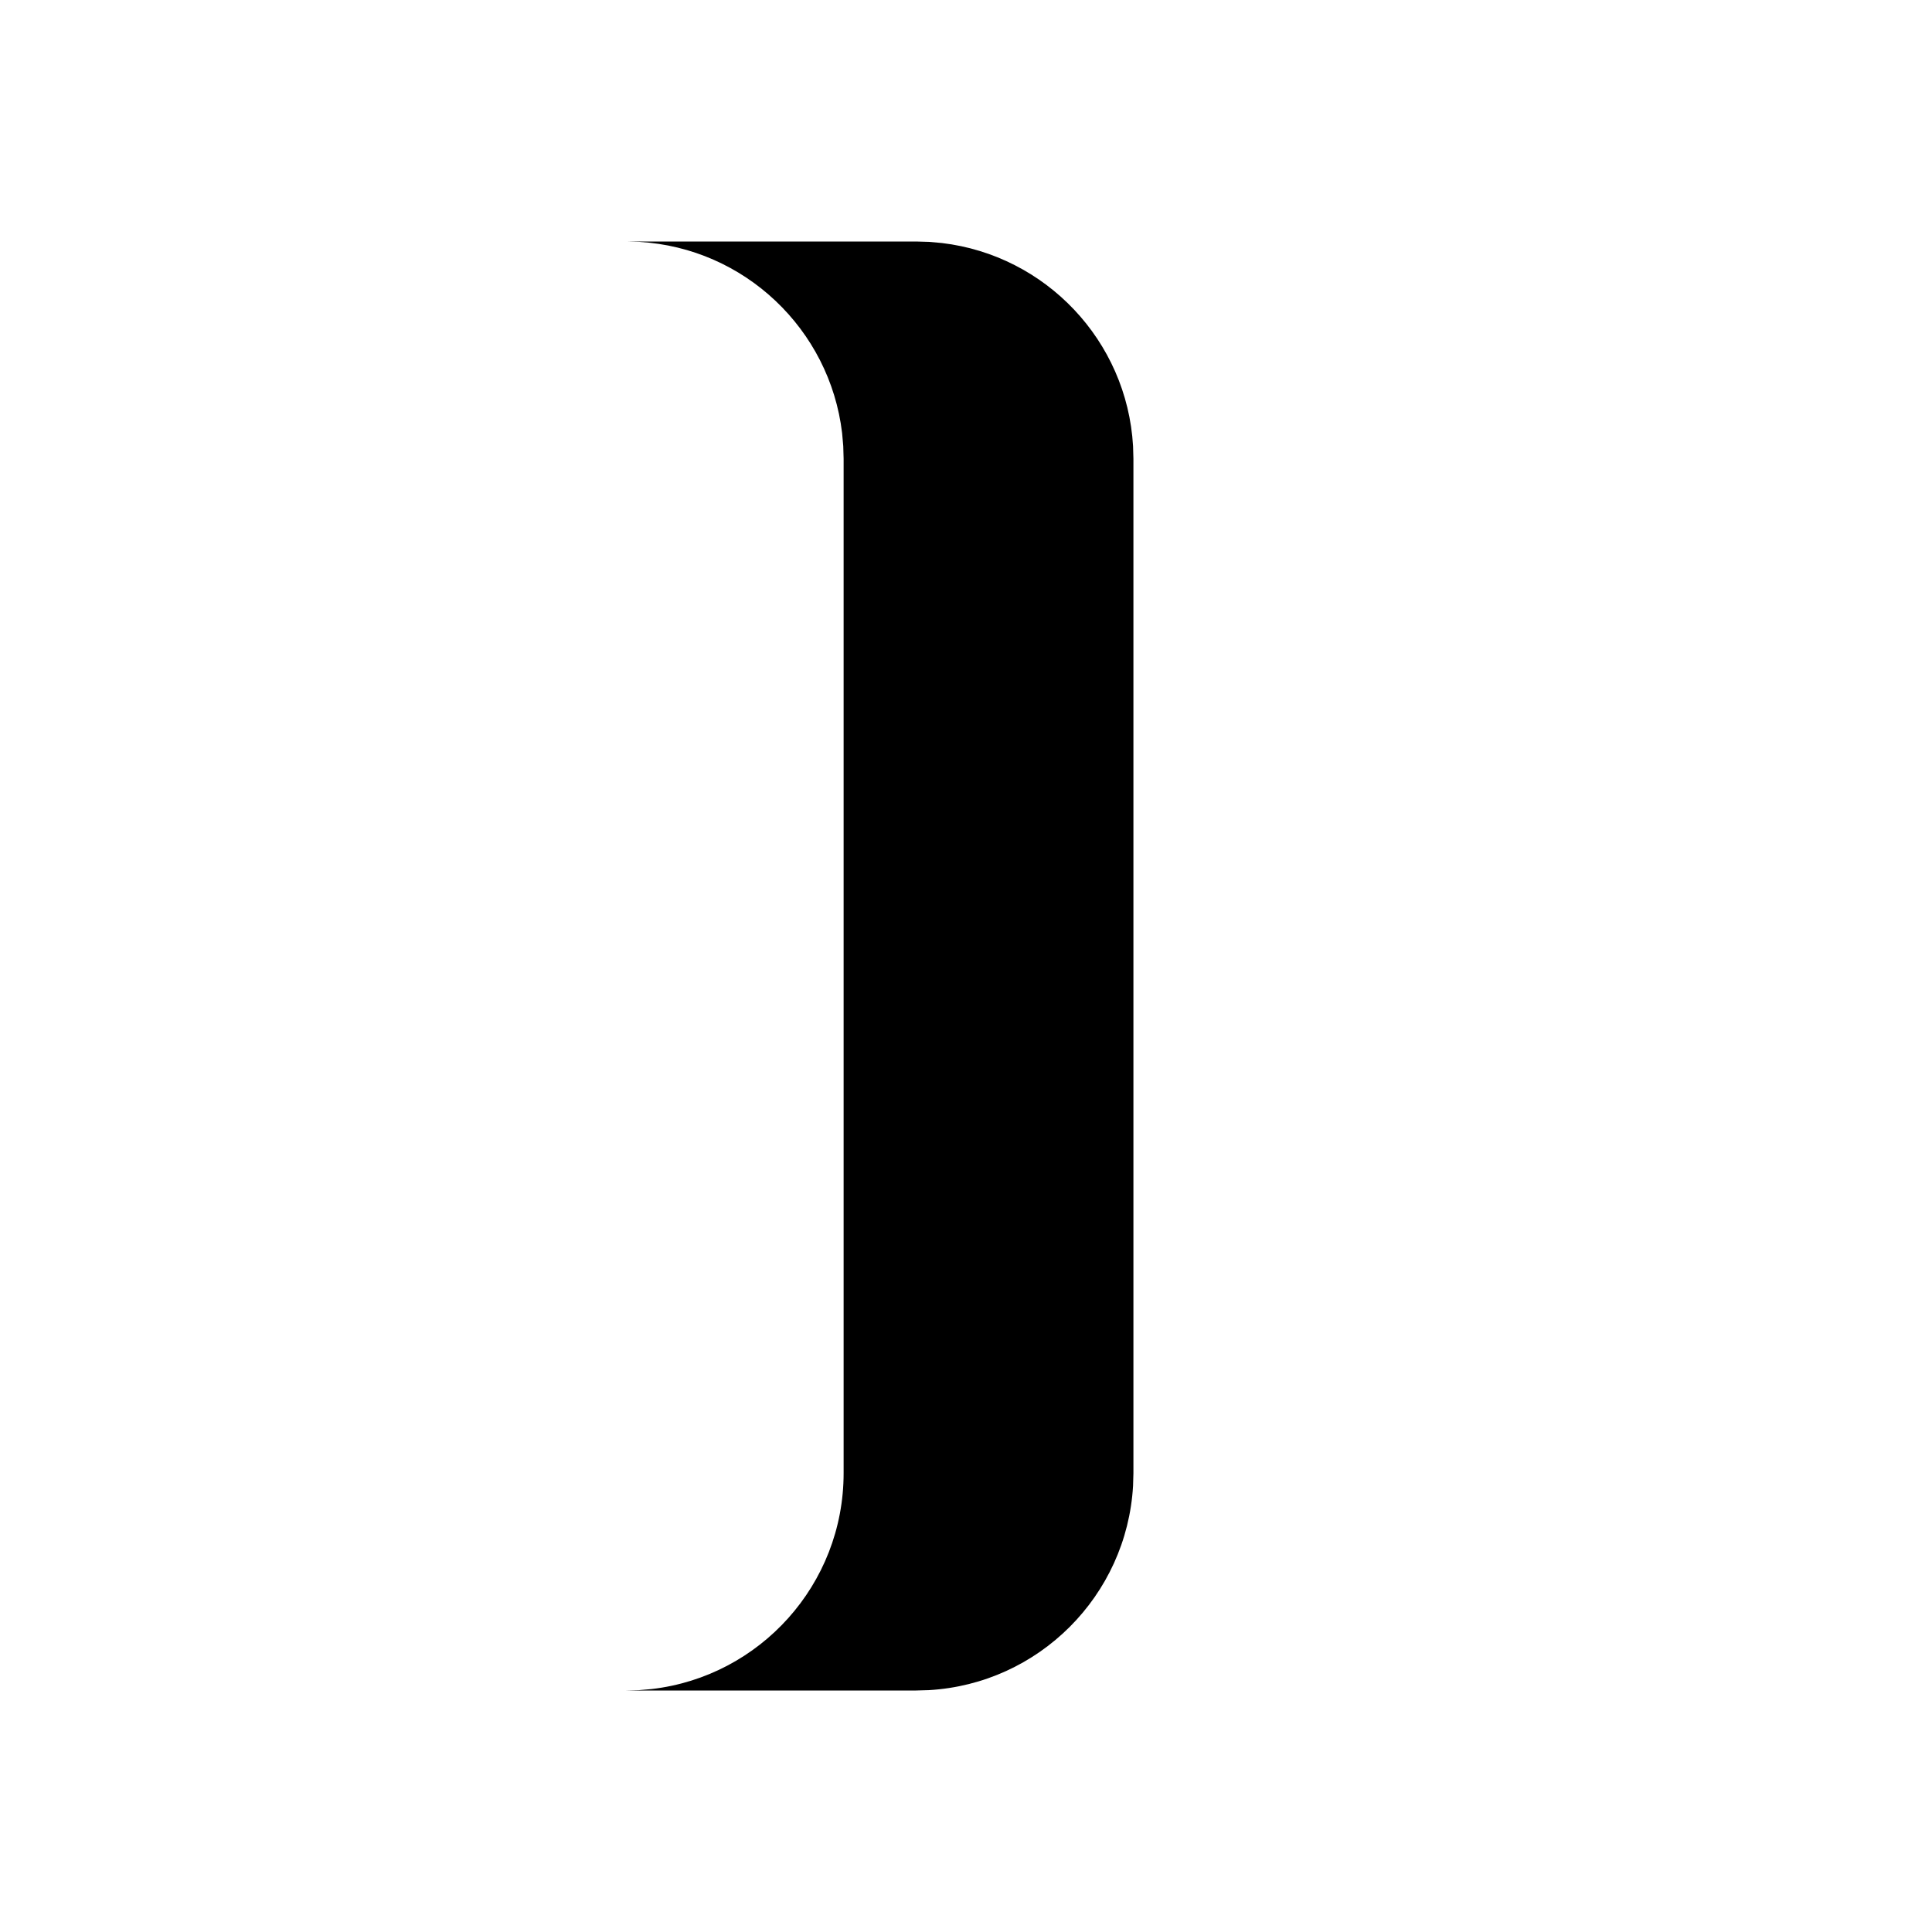
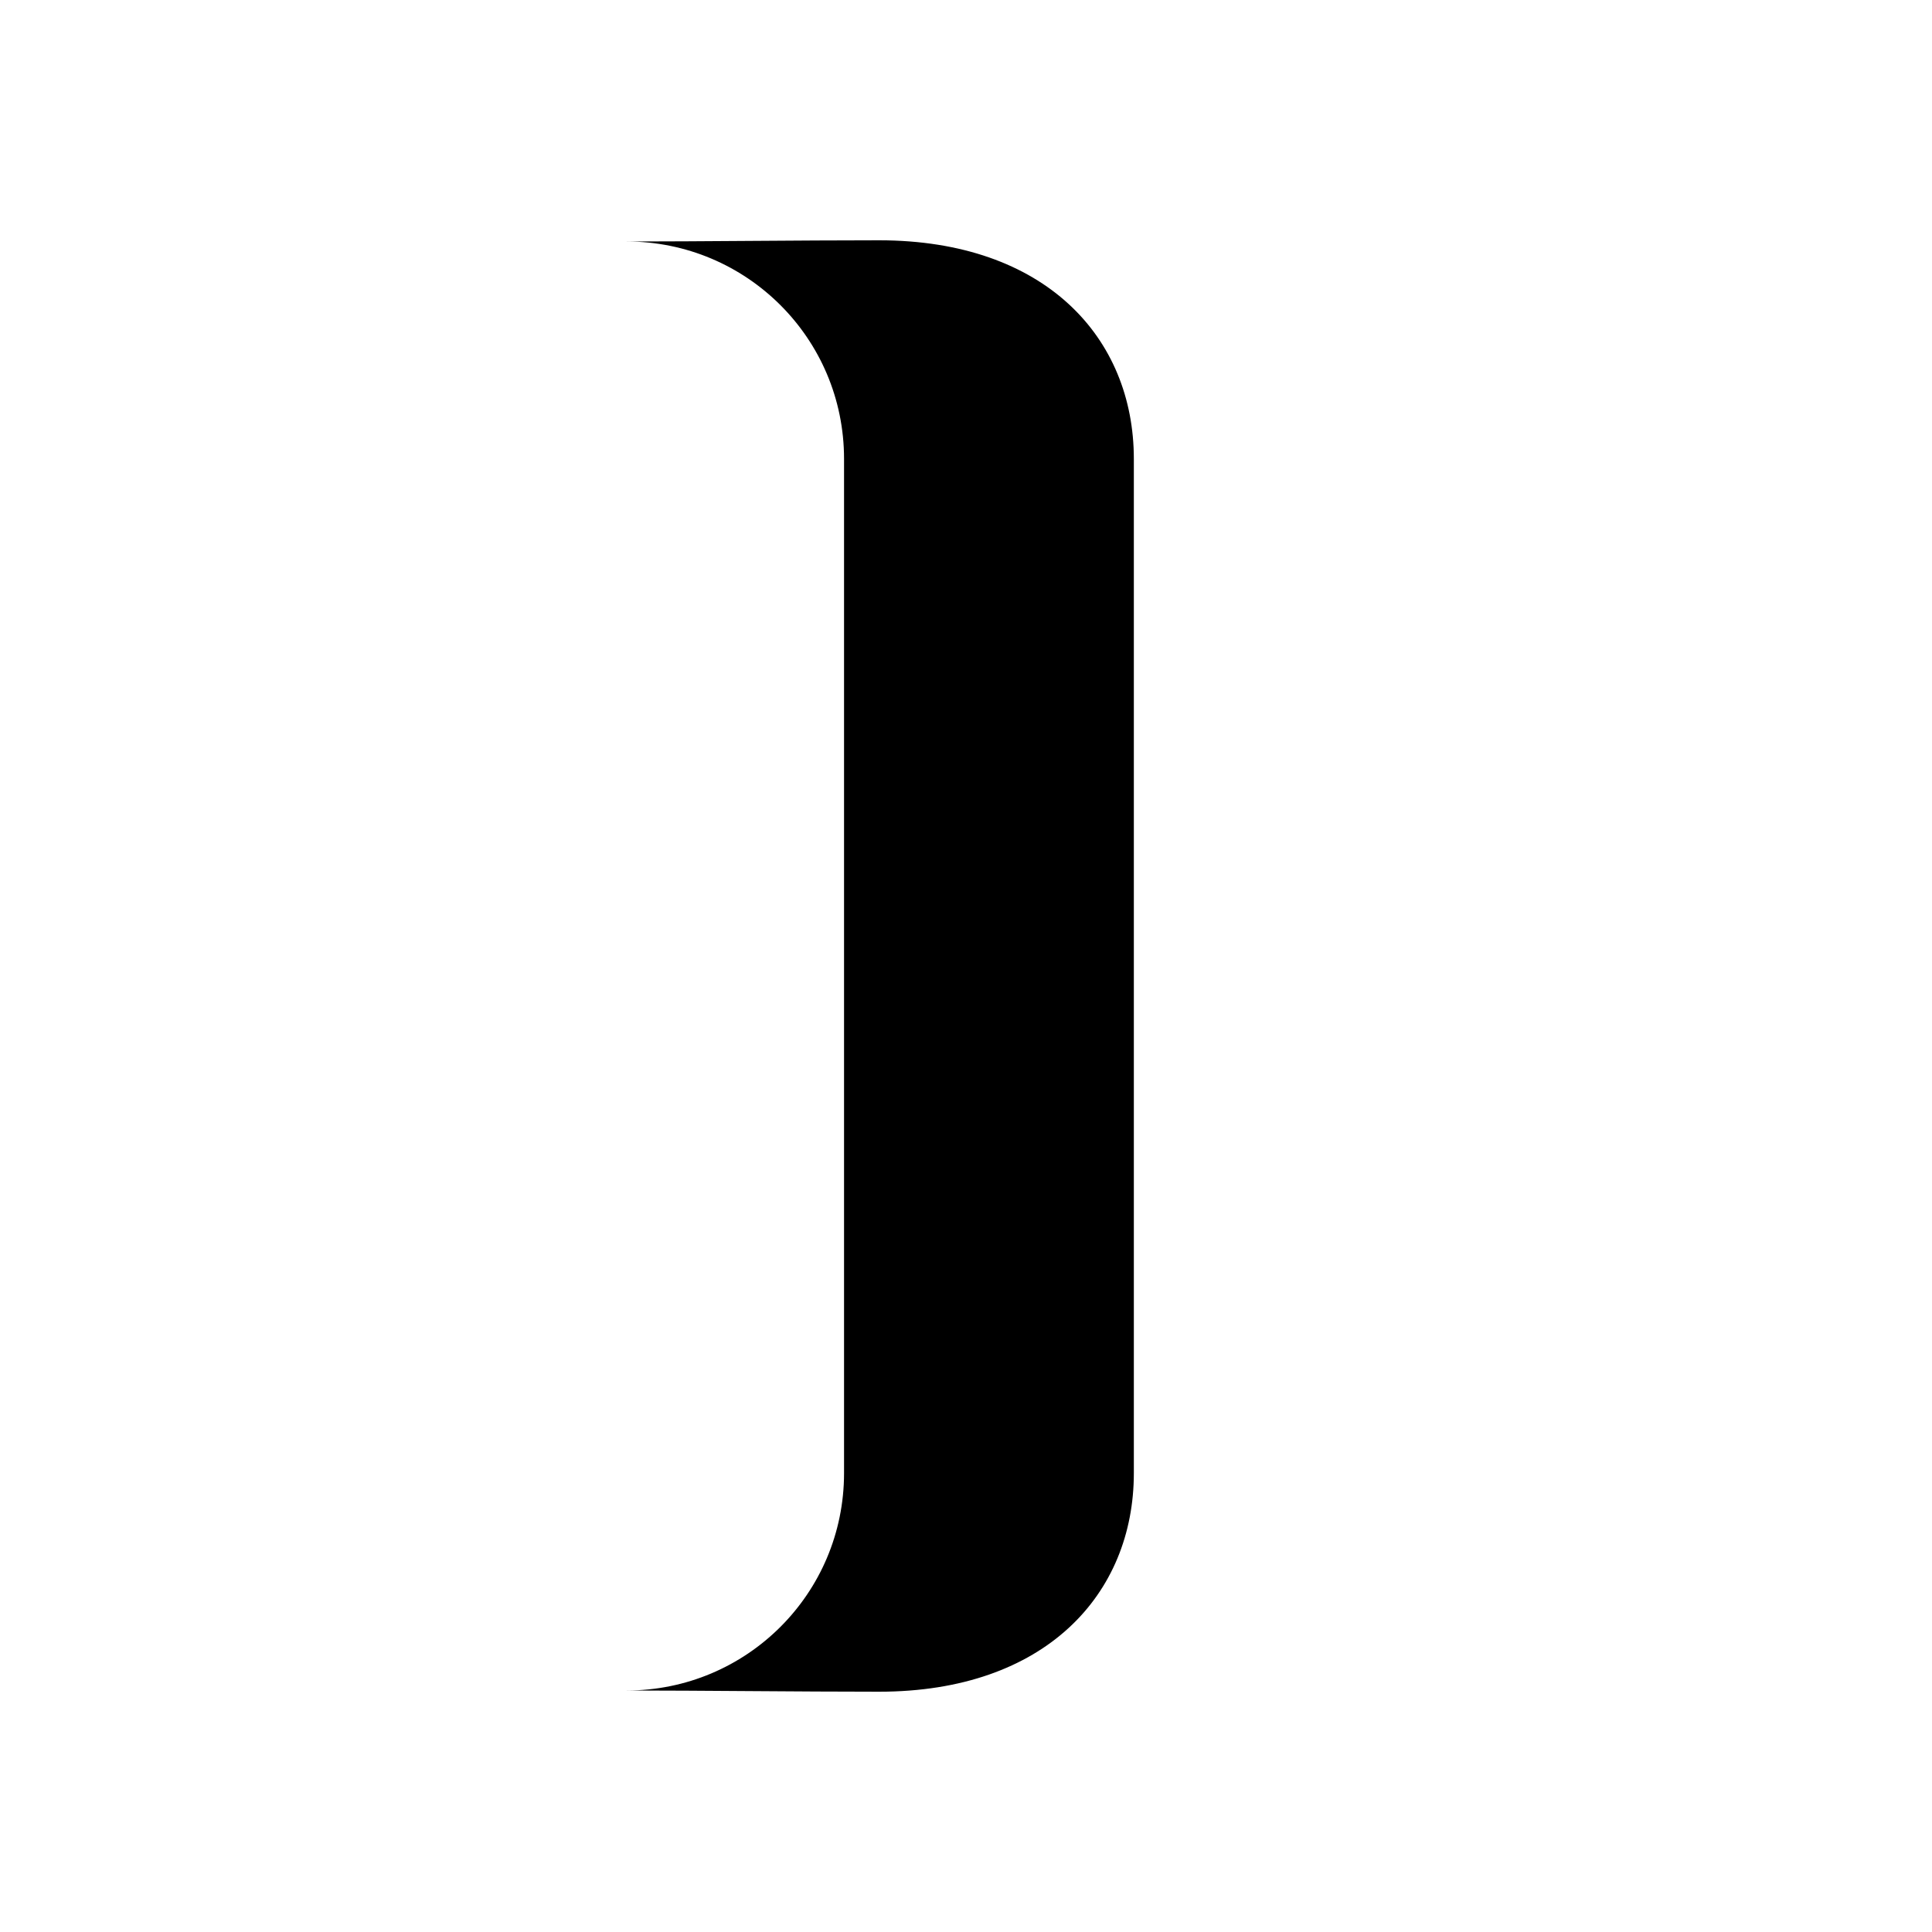
- <svg xmlns="http://www.w3.org/2000/svg" width="100%" height="100%" viewBox="0 0 16 16" version="1.1" xml:space="preserve" style="fill-rule:evenodd;clip-rule:evenodd;stroke-linejoin:round;stroke-miterlimit:2;">
-   <g transform="matrix(1,0,0,1,-120,-134)">
-     <g transform="matrix(0.25,0,0,0.25,120,134)">
-       <rect id="bracket-close" x="0" y="0" width="64" height="64" style="fill:none;" />
-       <g id="bracket-close1">
-         <g transform="matrix(2.4,0,0,2.4,20.746,8)">
-           <path d="M3,17C3,18.539 1.842,19.807 0.35,19.98L0.176,19.995L0,20L4,20L4.176,19.995C5.693,19.907 6.907,18.693 6.995,17.176L7,17L7,3L6.995,2.824C6.911,1.368 5.788,0.191 4.357,0.021L4.176,0.005L4,0L0,0L0.176,0.005C1.632,0.089 2.809,1.212 2.979,2.643L2.995,2.824L3,3L3,17Z" />
-         </g>
-       </g>
-     </g>
-   </g>
+ <svg xmlns="http://www.w3.org/2000/svg" id="Layer_1" data-name="Layer 1" viewBox="0 0 16 16">
+   <defs>
+     <style>
+       .cls-1 {
+         fill-rule: evenodd;
+       }
+     </style>
+   </defs>
+   <path class="cls-1" d="M9.39,3.8c0-1-.73-1.81-2.11-1.81-.66,0-1.48.01-2.09.01.99,0,1.8.8,1.8,1.8v8.4c0,1-.81,1.8-1.8,1.8.61,0,1.43.01,2.09.01,1.38,0,2.11-.81,2.11-1.81V3.8Z" />
</svg>
